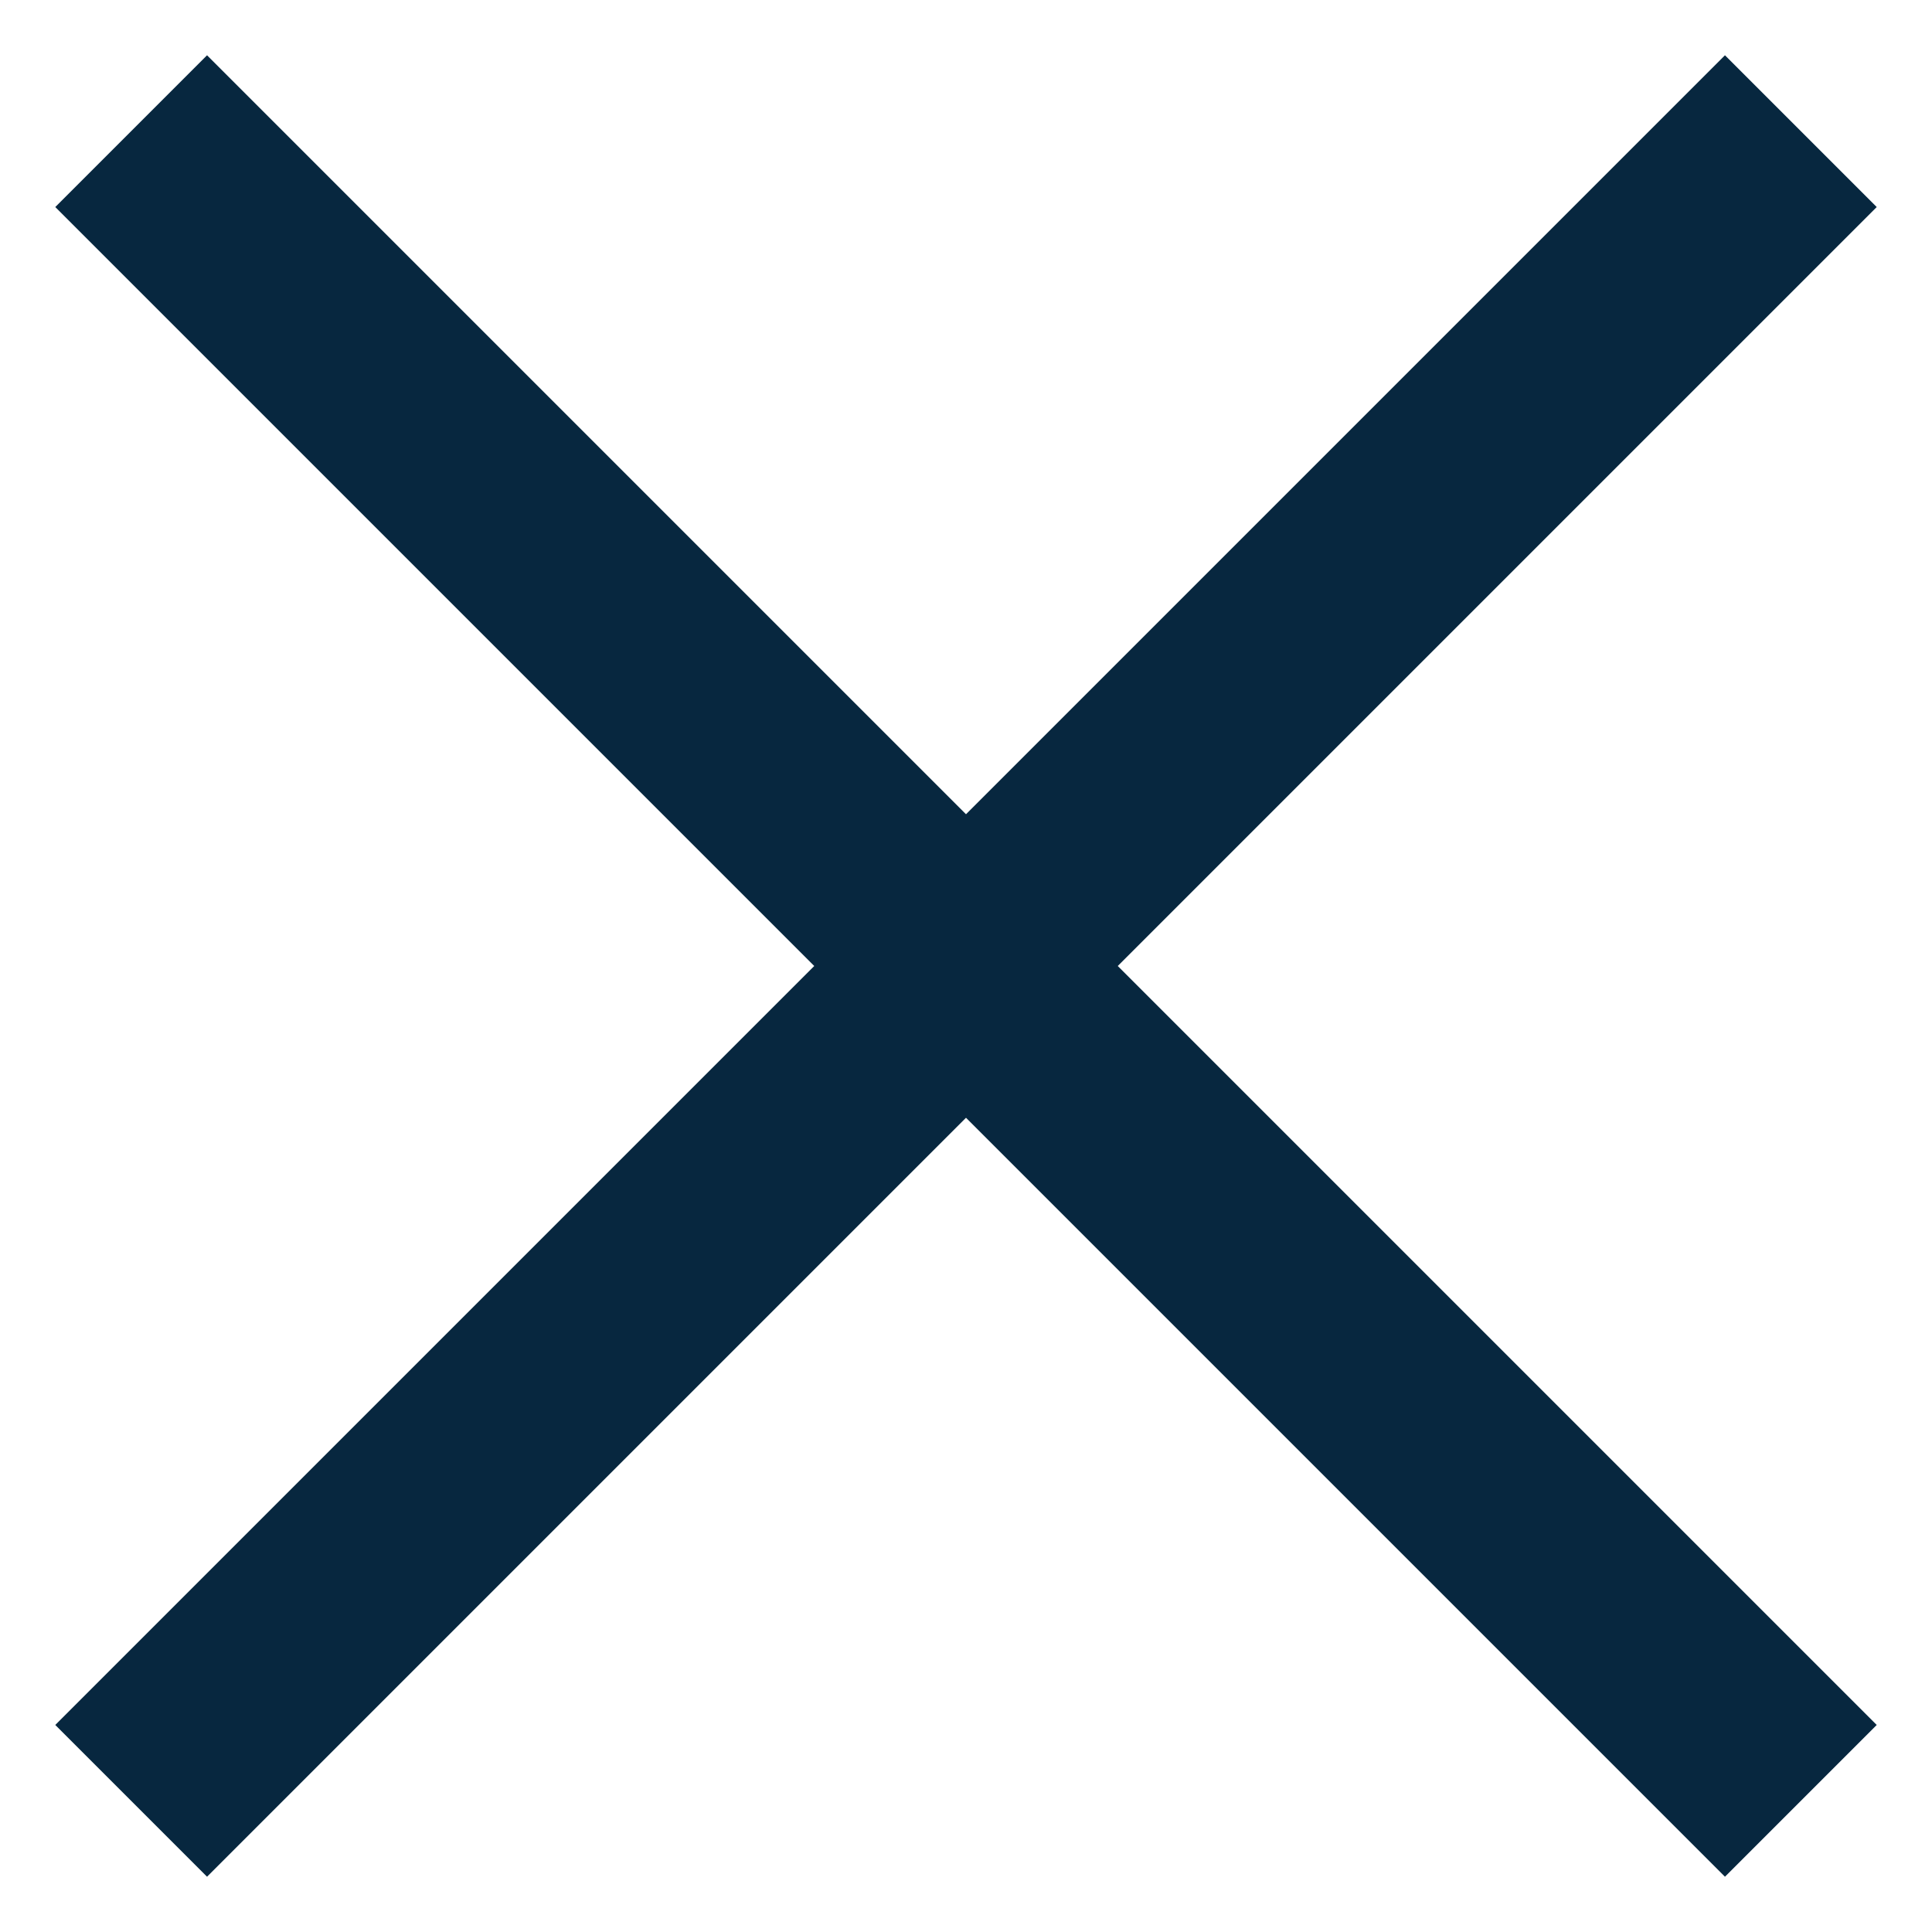
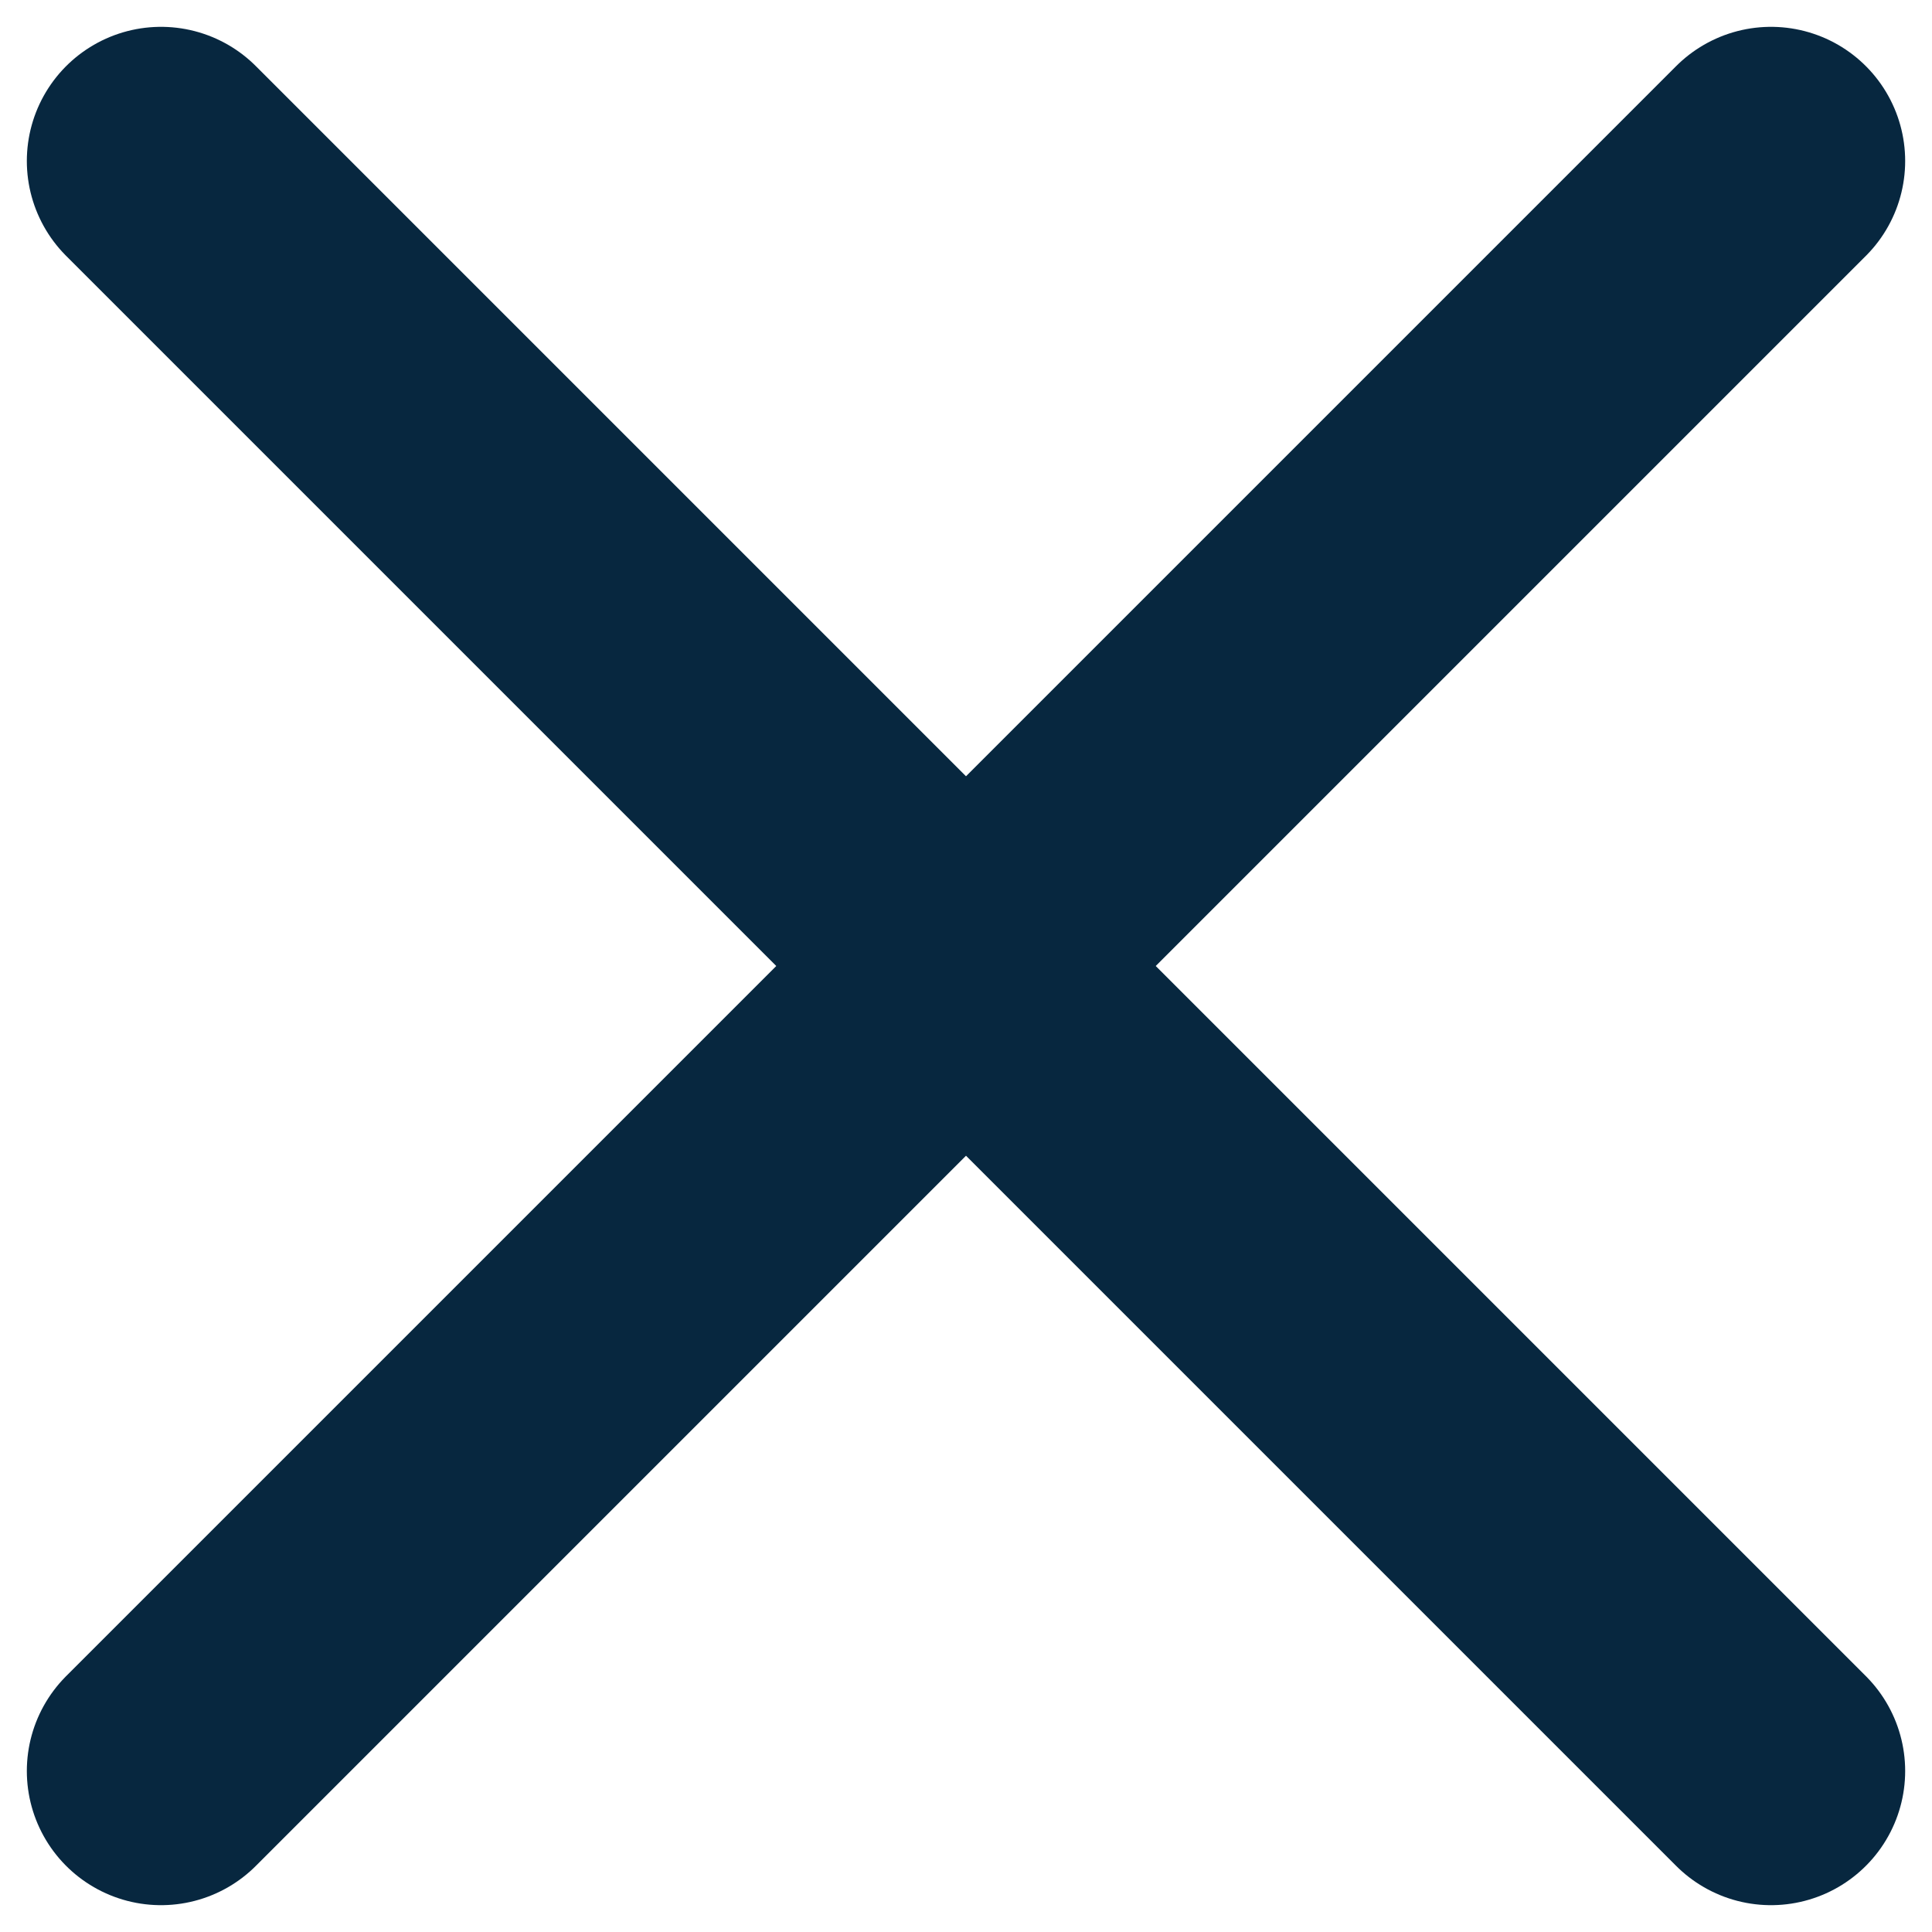
<svg xmlns="http://www.w3.org/2000/svg" width="18" height="18" viewBox="0 0 18 18" fill="none">
-   <path d="M9 7.586L1.929 0.515L0.515 1.929L7.586 9L0.515 16.071L1.929 17.485L9 10.414L16.071 17.485L17.485 16.071L10.414 9L17.485 1.929L16.071 0.515L9 7.586Z" fill="#07273F" />
+   <path d="M1.5 1.5L16.5 16.5M1.5 16.5L16.5 1.5" stroke="#07273F" stroke-width="2.5" stroke-linecap="round" stroke-linejoin="round" />
</svg>
